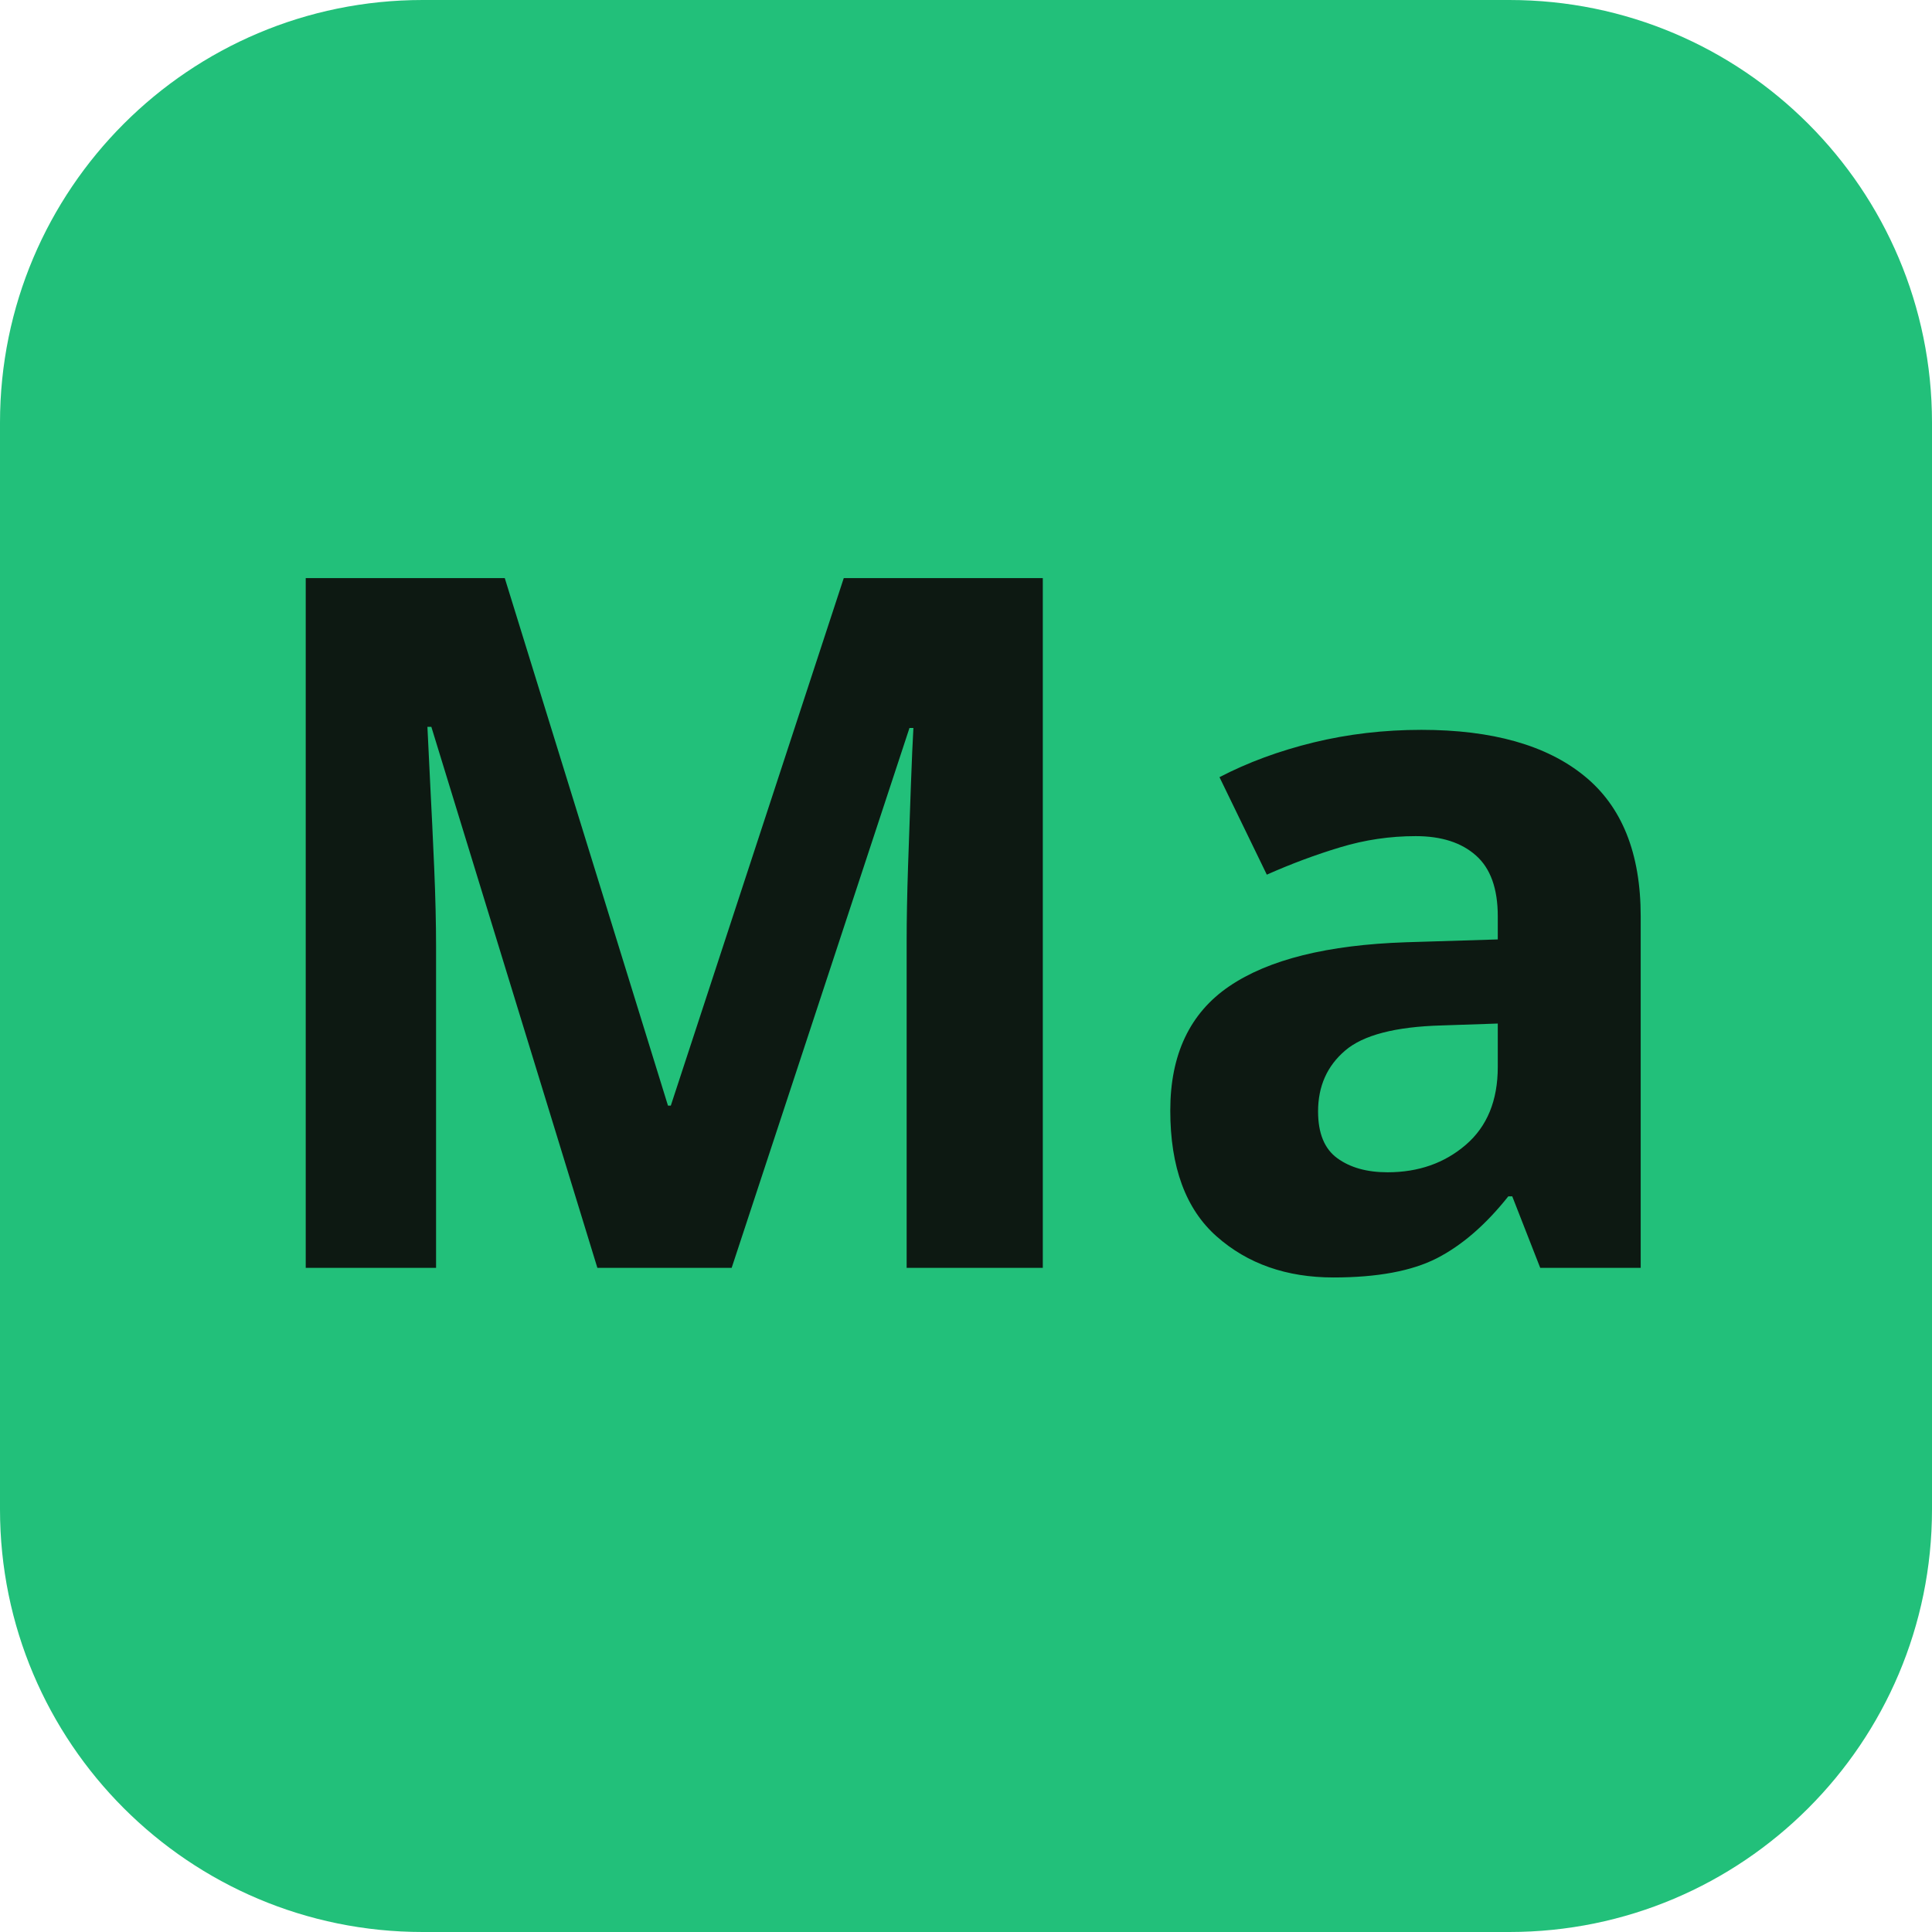
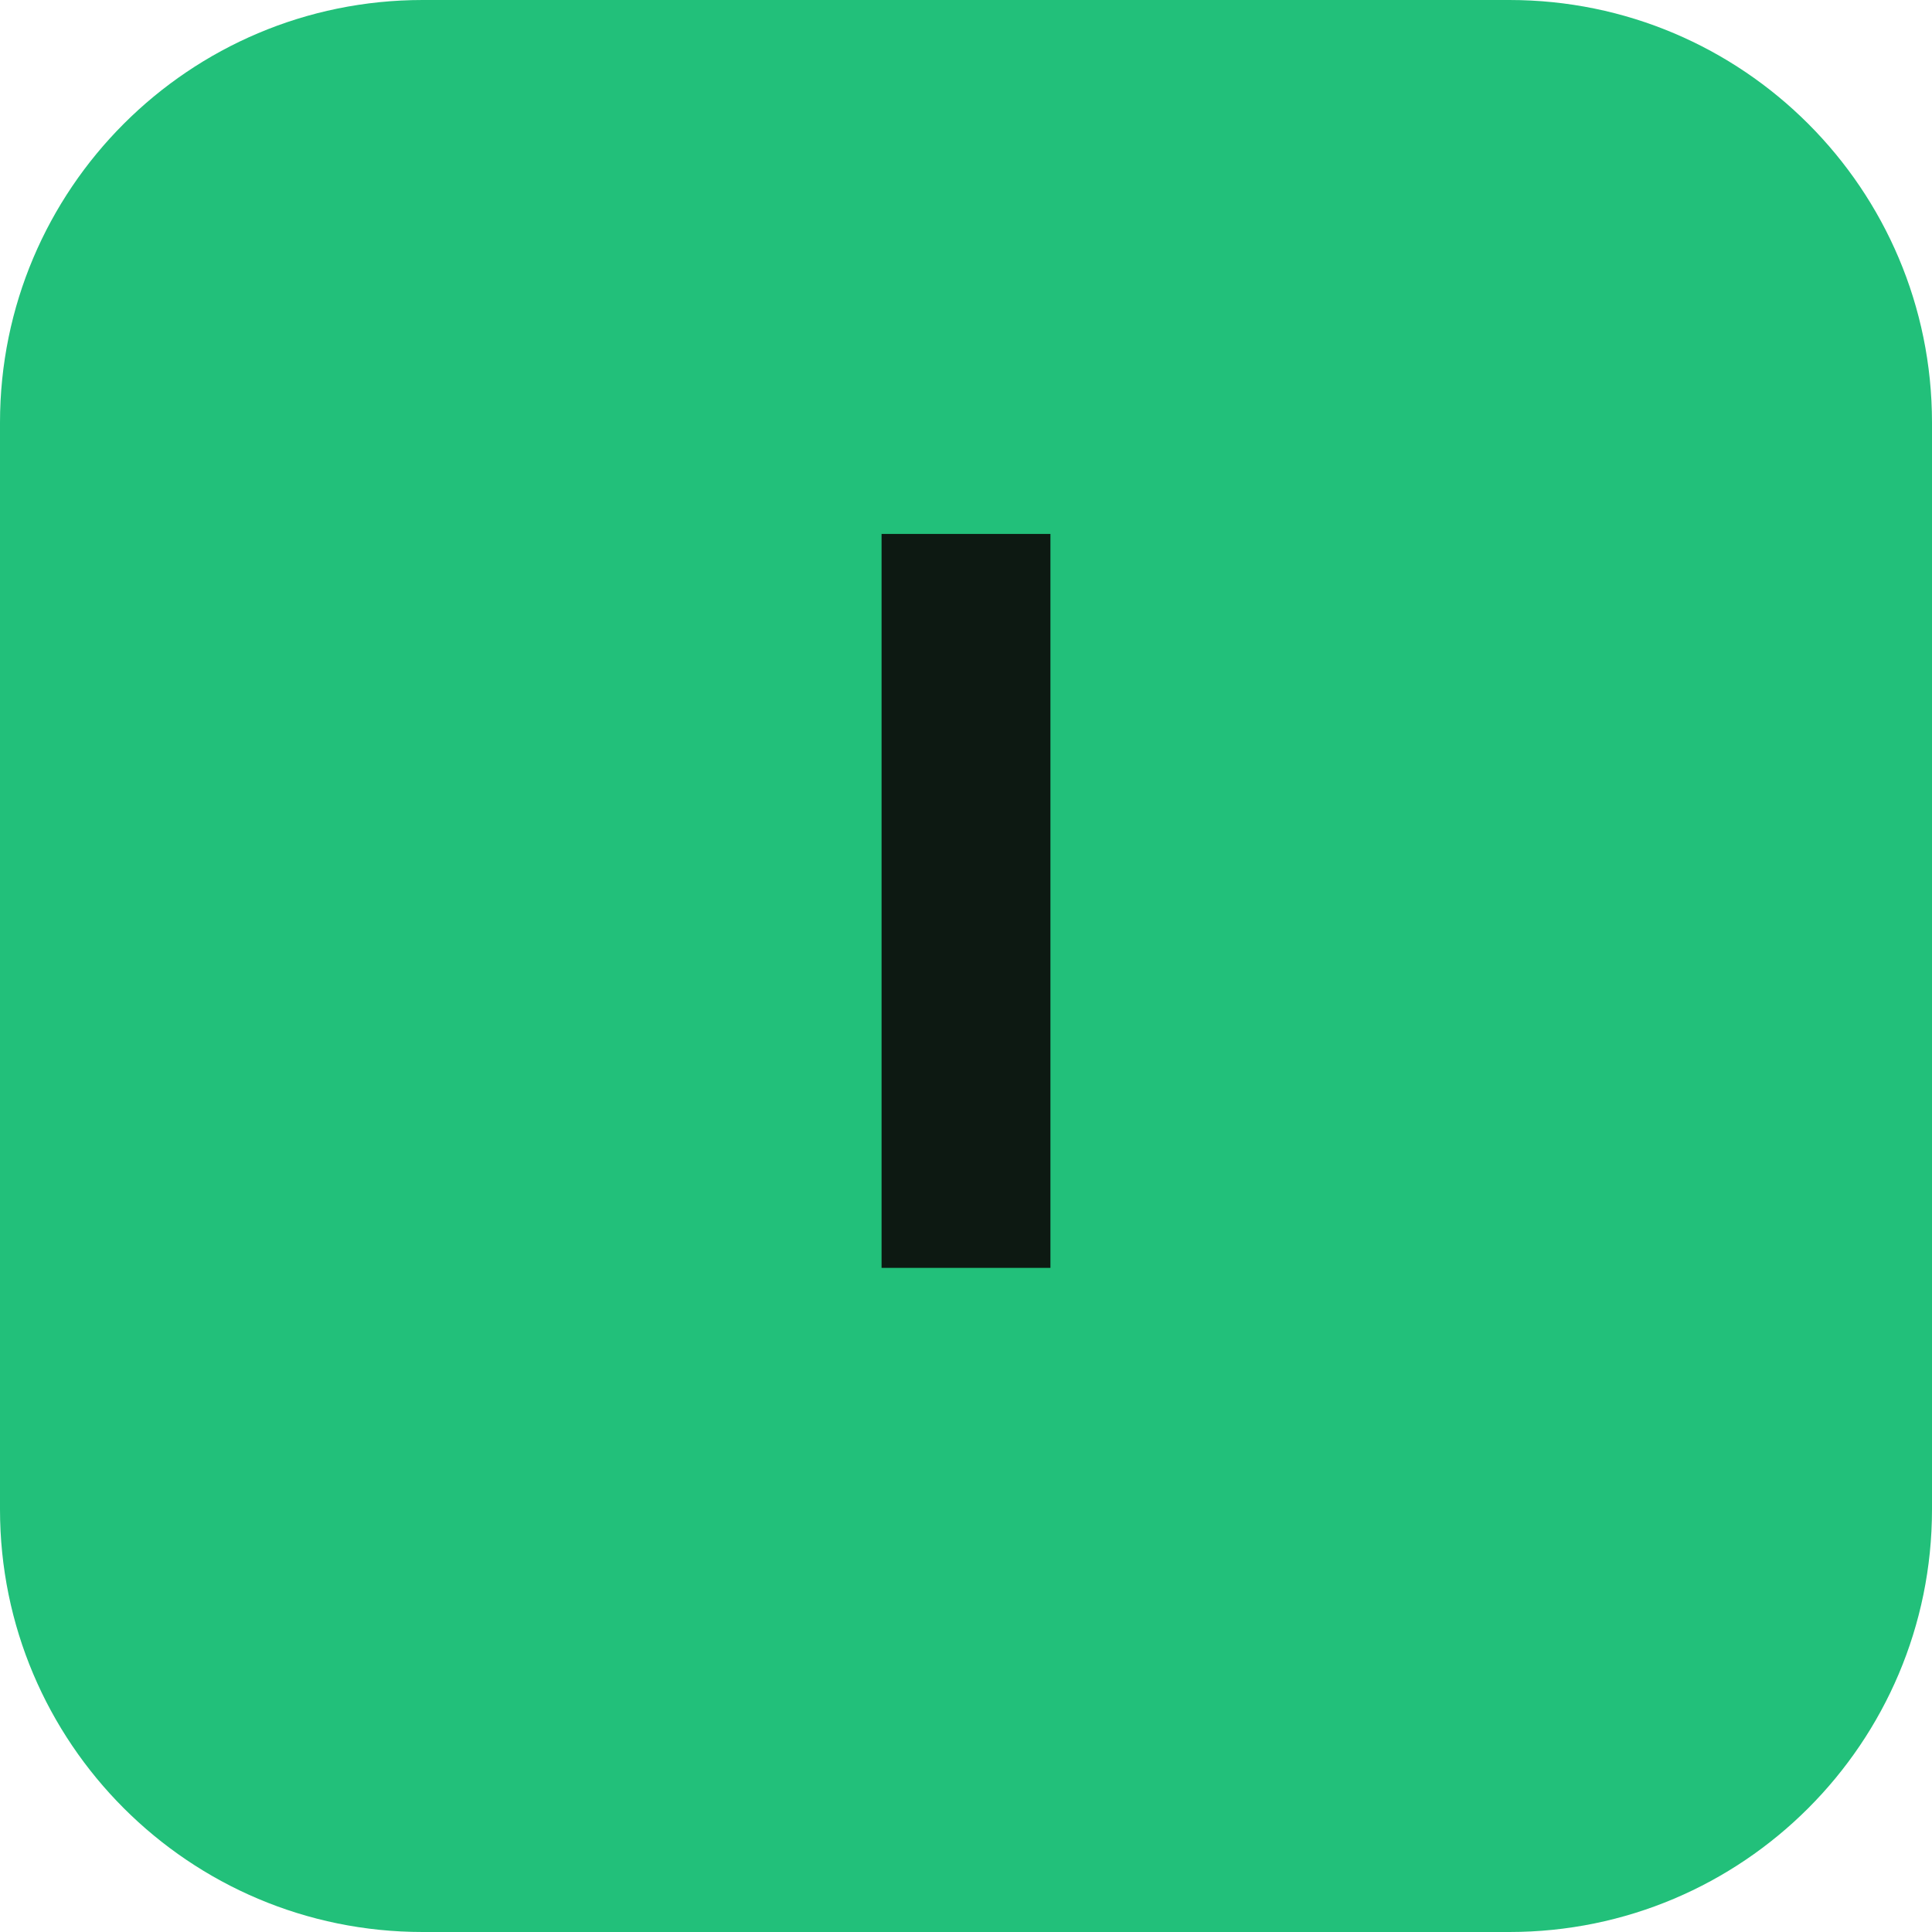
<svg xmlns="http://www.w3.org/2000/svg" width="192" height="192" viewBox="0 0 192 192">
  <rect width="192" height="192" rx="42" fill="#22c07a" />
-   <text x="96" y="126" font-family="sans-serif" font-size="96" font-weight="bold" text-anchor="middle" fill="#0d1912">Ma</text>
+   <text x="96" y="126" font-family="sans-serif" font-size="96" font-weight="bold" text-anchor="middle" fill="#0d1912">ا</text>
</svg>
